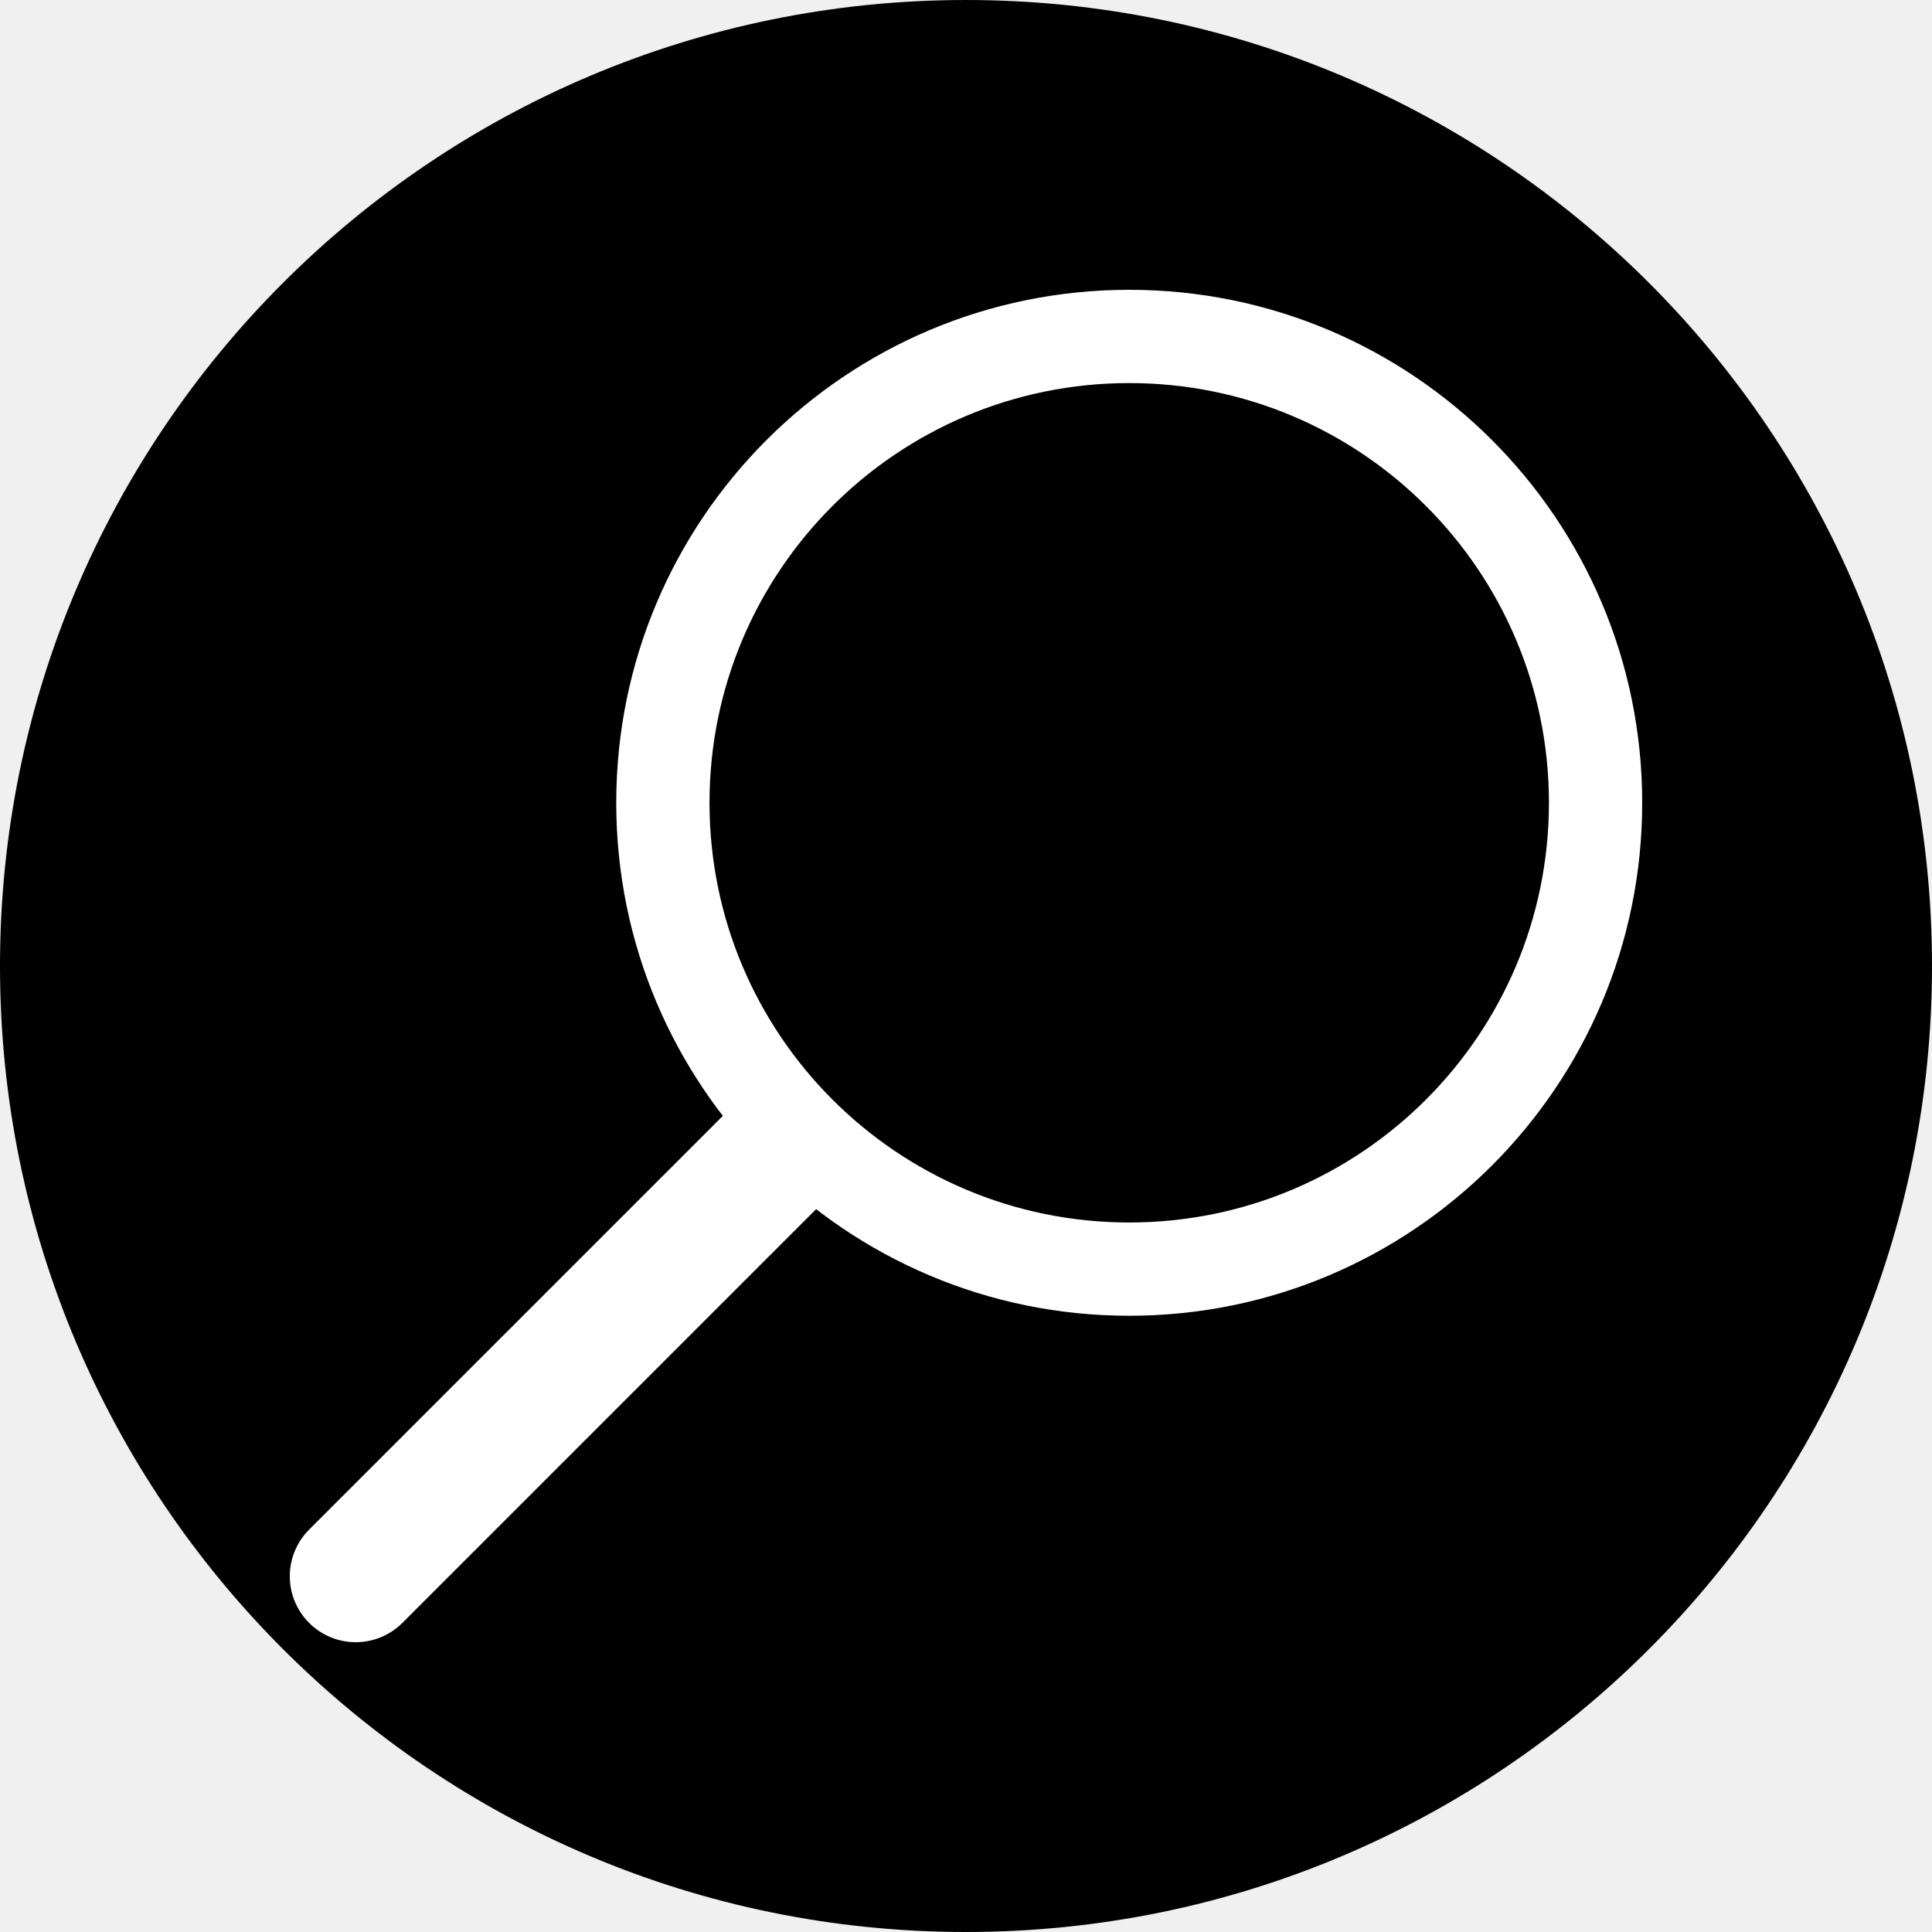
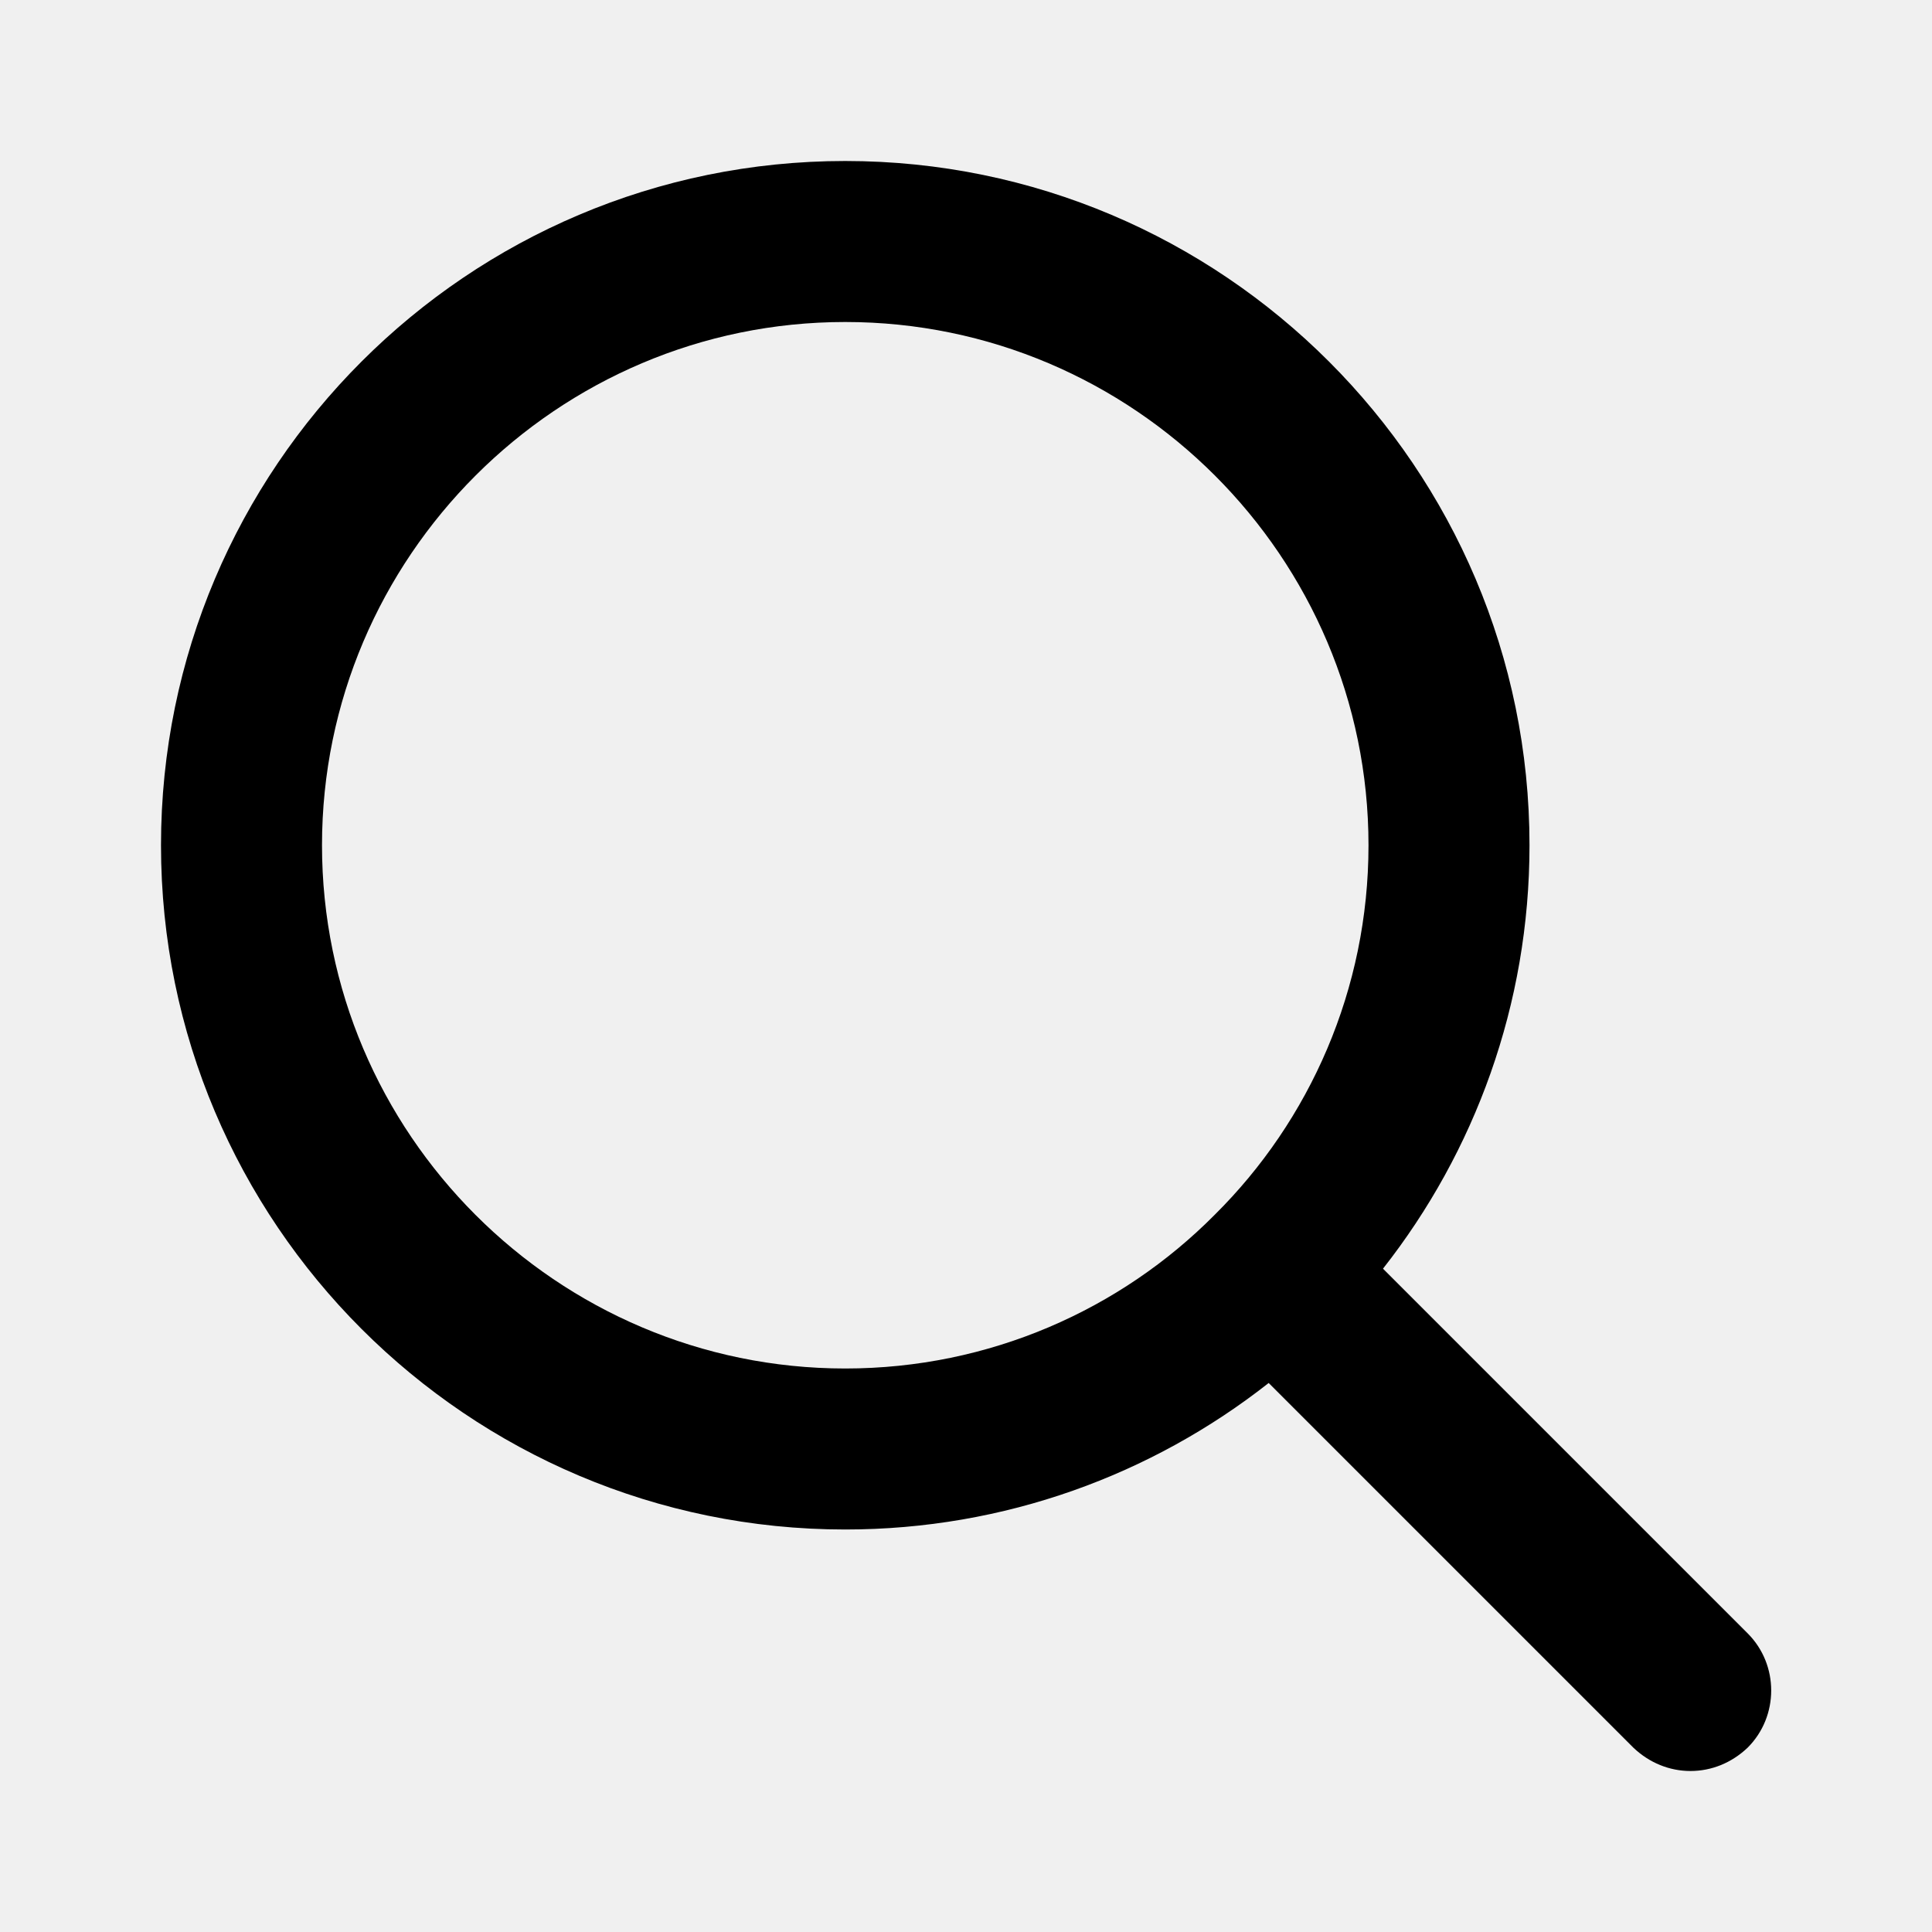
- <svg xmlns="http://www.w3.org/2000/svg" version="1.1" width="512" height="512" x="0" y="0" viewBox="0 0 464 464" style="enable-background:new 0 0 512 512" xml:space="preserve" class="">
-   <circle r="232" cx="232" cy="232" fill="#000000" shape="circle" />
-   <g transform="matrix(0.7,0,0,0.7,69.6,69.6)">
-     <path style="" d="M160,272l32,32L38.624,457.376c-4.244,4.243-9.999,6.625-16,6.624C10.129,464,0,453.871,0,441.376  c-0.001-6.001,2.381-11.756,6.624-16L160,272z" fill="#ffffff" data-original="#faa41b" class="" />
-     <circle style="" cx="288" cy="176" r="176" fill="#ffffff" data-original="#ee2849" class="" />
-     <circle style="" cx="288" cy="176" r="144" fill="#000000" data-original="#75e6ff" class="" />
-     <path style="" d="M144,176c35.586,40.672,86.998,64.001,141.04,64h5.92c54.042,0.001,105.454-23.328,141.04-64  c-35.586-40.672-86.998-64.001-141.04-64h-5.92C230.998,111.999,179.586,135.328,144,176L144,176z" fill="#000000" data-original="#eff2fa" class="" />
-     <circle style="" cx="288" cy="176" r="64" fill="#000000" data-original="#505968" class="" />
-     <circle style="" cx="288" cy="176" r="24" fill="#000000" data-original="#a6adb9" class="" />
-     <g>
- </g>
-     <g>
- </g>
-     <g>
- </g>
-     <g>
- </g>
-     <g>
- </g>
-     <g>
- </g>
-     <g>
- </g>
-     <g>
- </g>
-     <g>
- </g>
-     <g>
- </g>
-     <g>
- </g>
-     <g>
- </g>
-     <g>
- </g>
-     <g>
- </g>
-     <g>
- </g>
+ <svg xmlns="http://www.w3.org/2000/svg" xmlns:xlink="http://www.w3.org/1999/xlink" width="24px" height="24px" viewBox="0 0 24 24" version="1.1">
+   <defs>
+     <path d="M2,8.5 C2,4.92 4.92,2 8.5,2 C12.08,2 15,4.92 15,8.5 C15,10.29 14.27,11.92 13.09,13.09 C11.92,14.27 10.29,15 8.5,15 C4.92,15 2,12.08 2,8.5 M19.71,18.29 L15.18,13.76 C16.32,12.31 17,10.48 17,8.5 C17,3.81 13.19,0 8.5,0 C3.81,0 0,3.81 0,8.5 C0,13.19 3.81,17 8.5,17 C10.48,17 12.31,16.32 13.76,15.18 L18.29,19.71 C18.49,19.9 18.74,20 19,20 C19.26,20 19.51,19.9 19.71,19.71 C20.1,19.32 20.1,18.68 19.71,18.29" id="path-1" />
+   </defs>
+   <g id="icons-/-search" stroke="none" stroke-width="1" fill="none" fill-rule="evenodd">
+     <g id="Icons/Controls/Search" transform="translate(2, 2)">
+       <mask id="mask-2" fill="white">
+         <use xlink:href="#path-1" />
+       </mask>
+       <use id="Icon-Search" fill="#000000" xlink:href="#path-1" />
+     </g>
  </g>
</svg>
